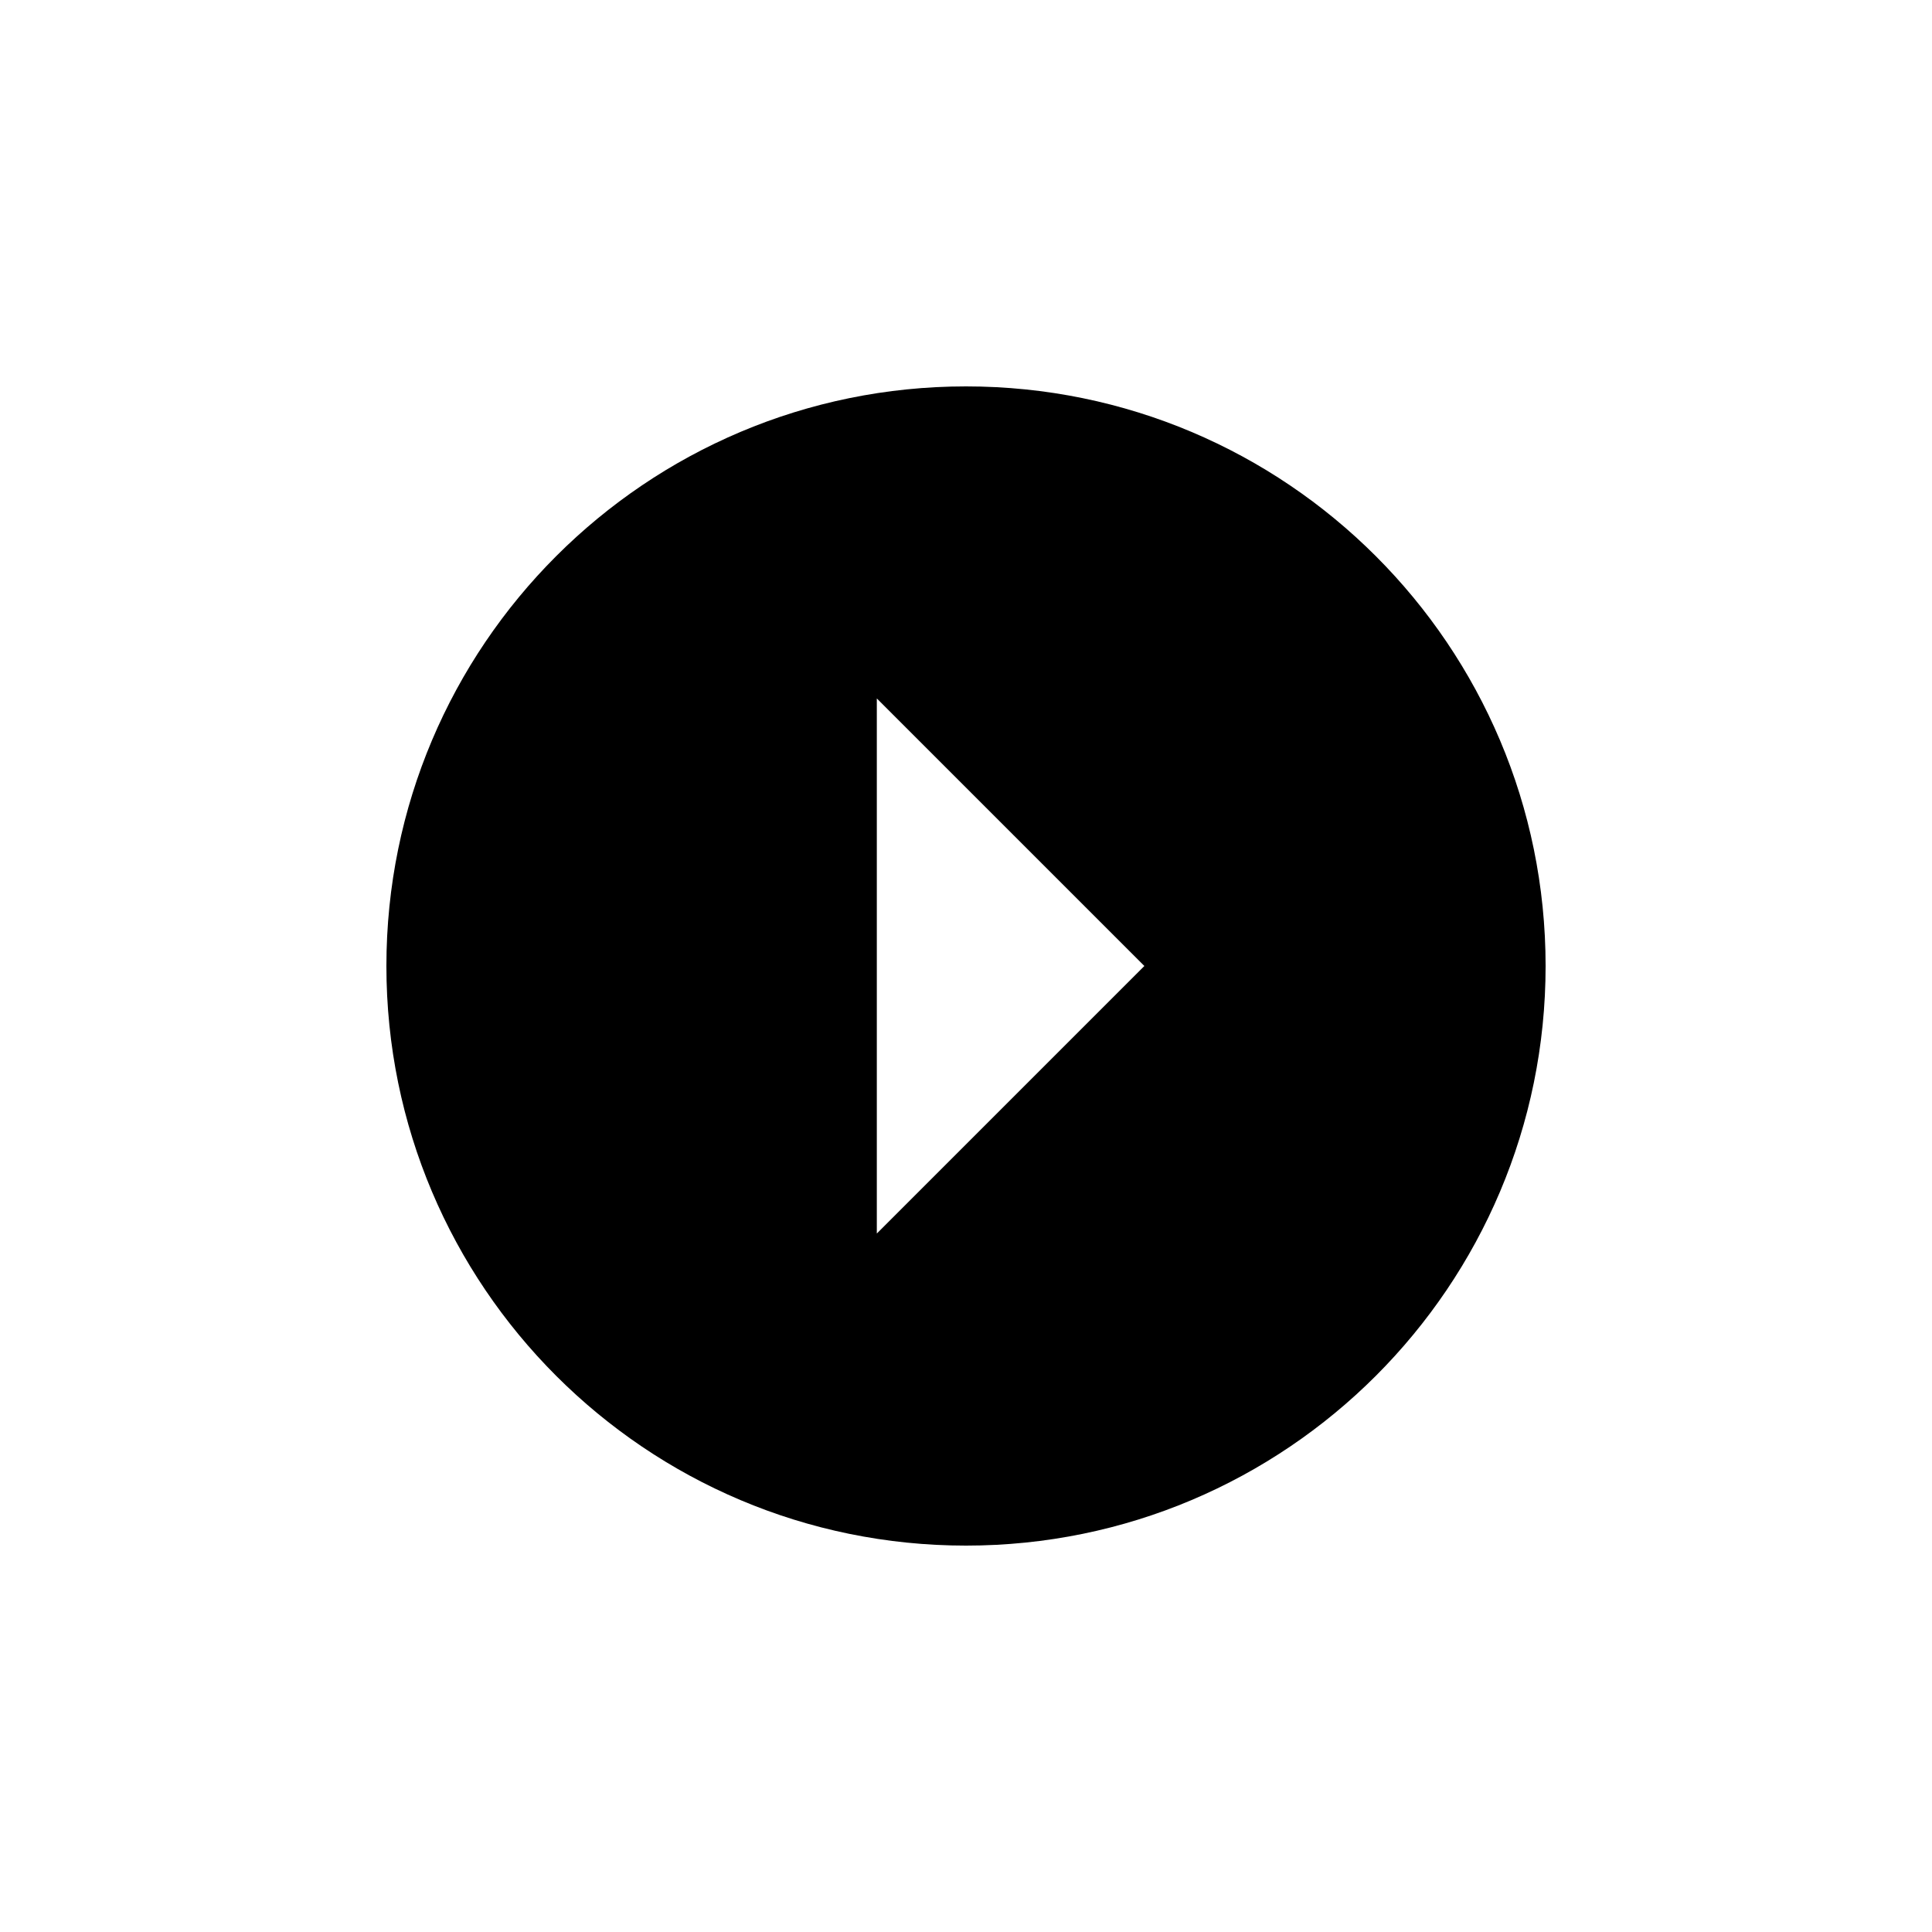
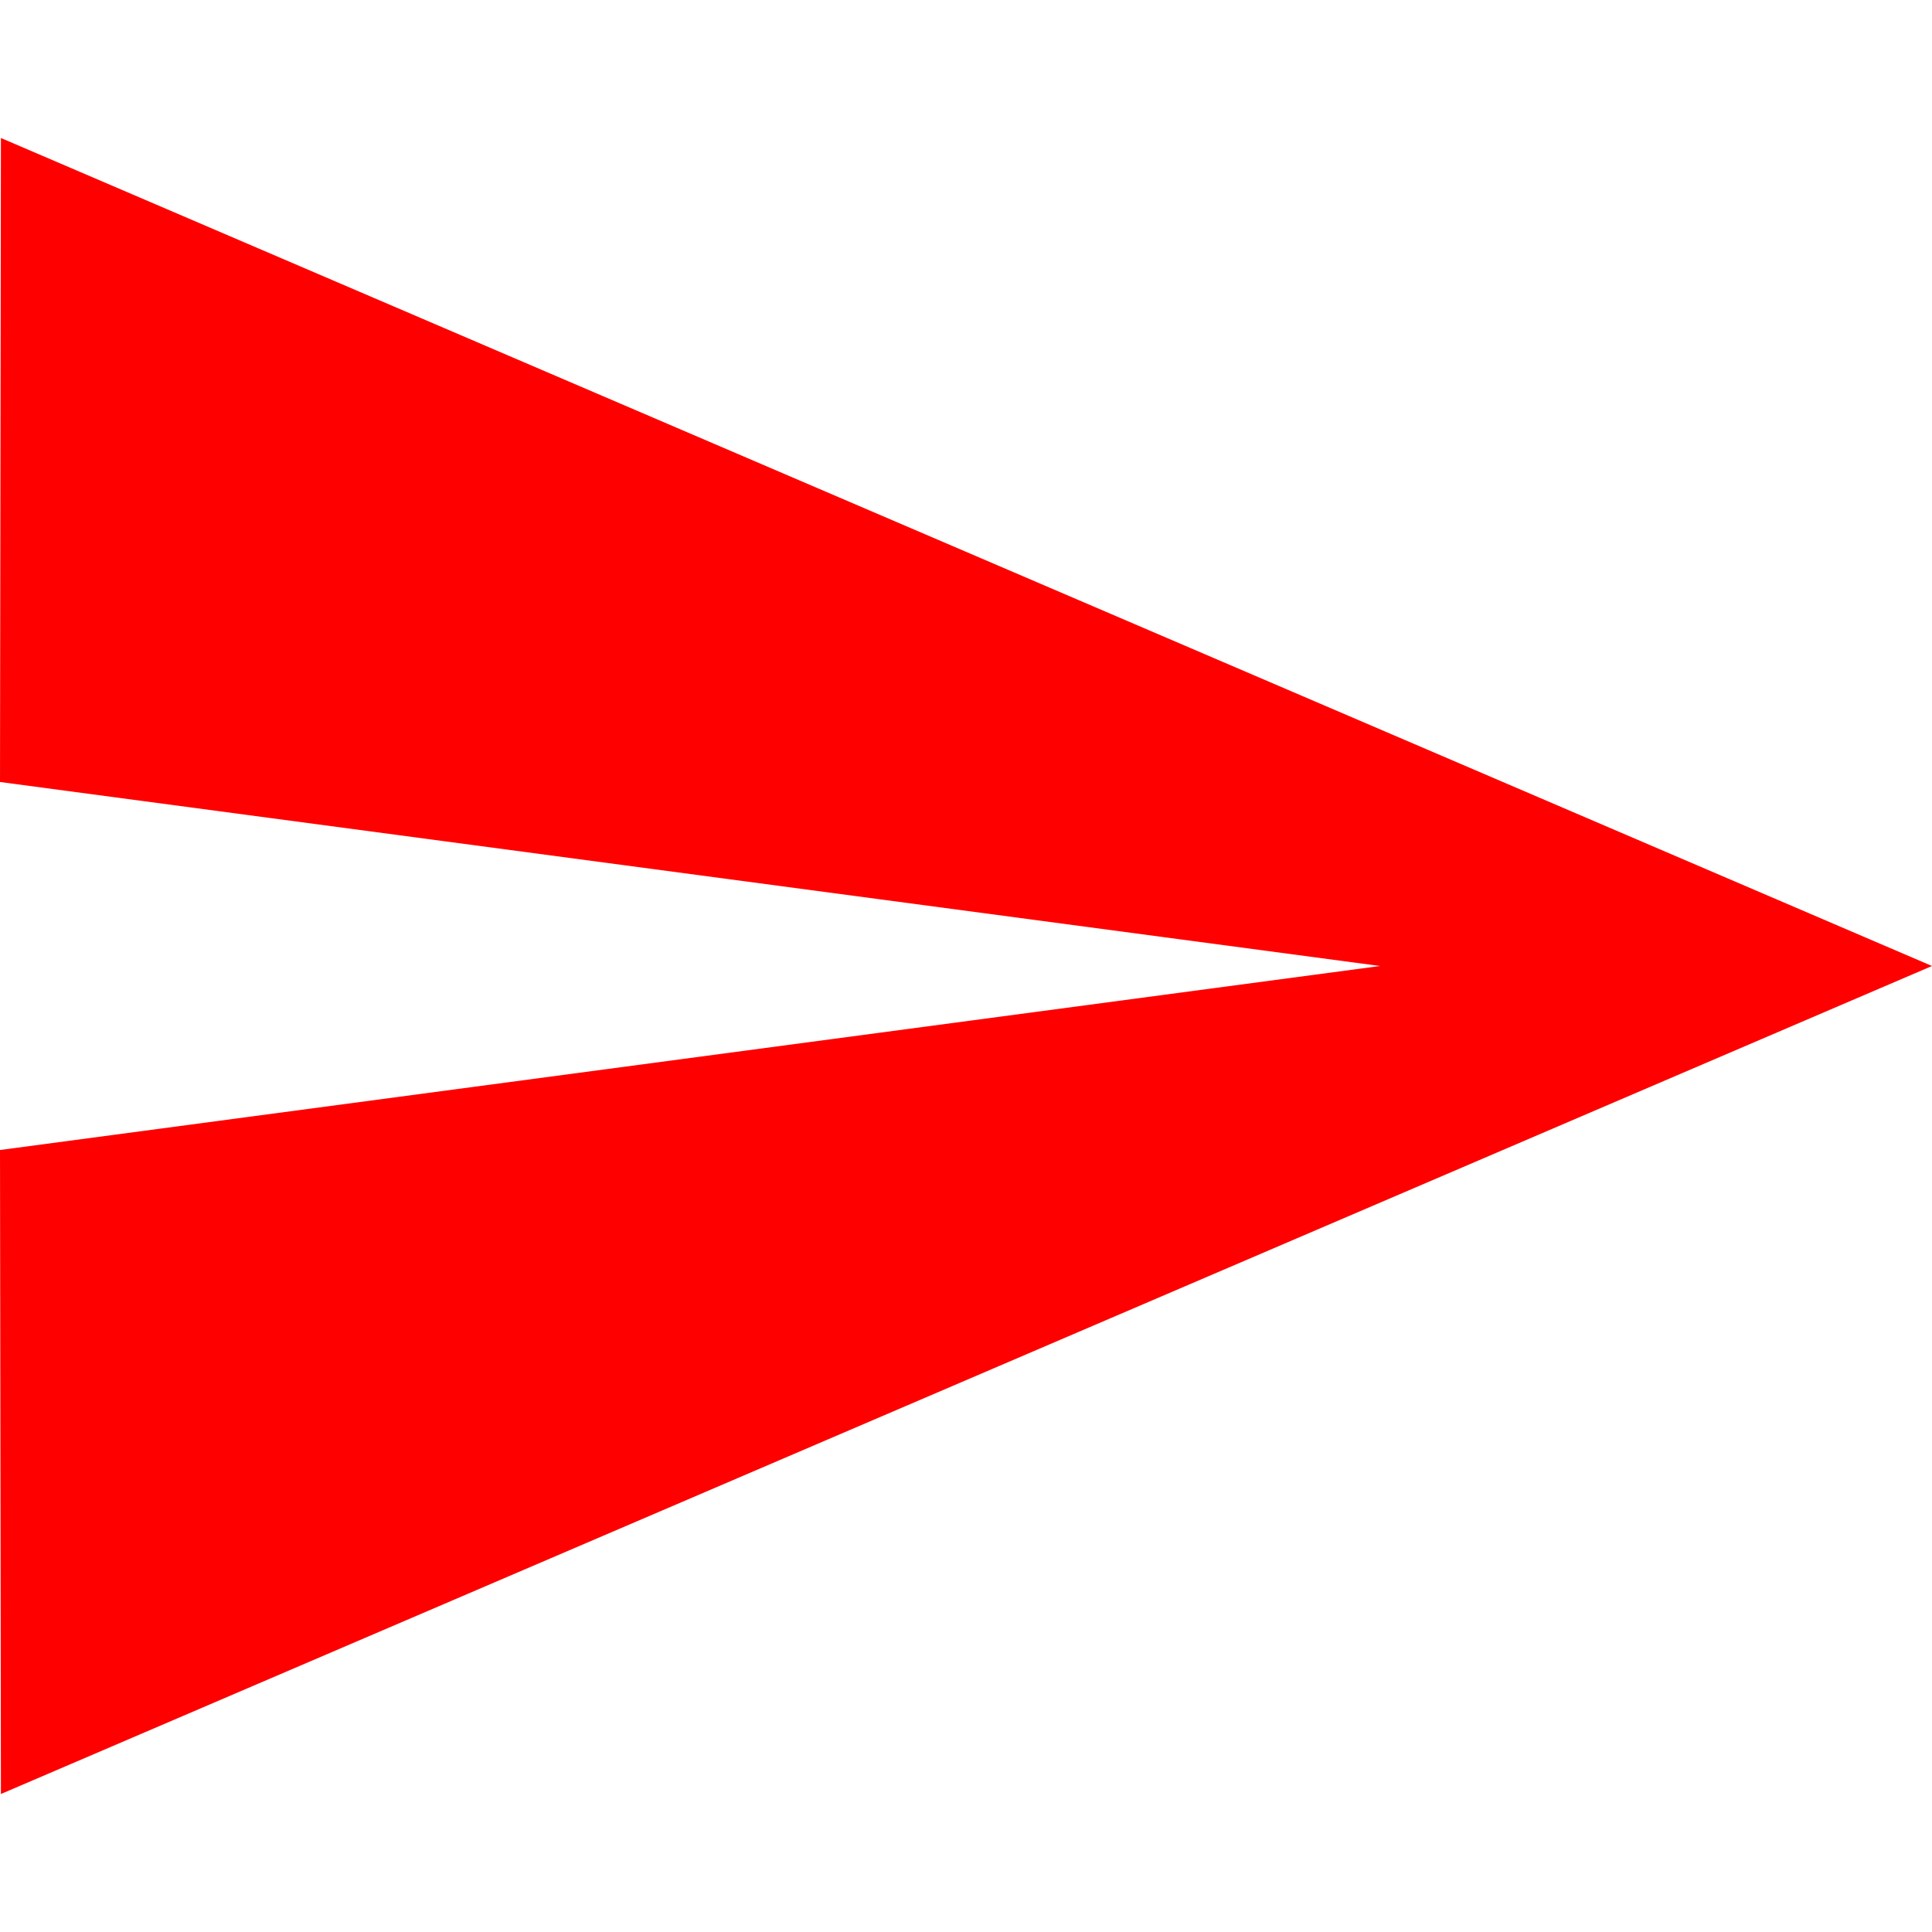
- <svg xmlns="http://www.w3.org/2000/svg" width="25" height="25" viewBox="0 0 25 25">
-   <defs>
-     <clipPath id="b">
-       <rect width="25" height="25" />
-     </clipPath>
-   </defs>
-   <g id="a" clip-path="url(#b)">
-     <path d="M55.5,63A7.5,7.5,0,1,0,48,55.5,7.5,7.5,0,0,0,55.5,63Zm-1.154-4.038V52.038L57.808,55.5Z" transform="translate(-43 -43)" />
+ <svg xmlns="http://www.w3.org/2000/svg" version="1.1" id="Capa_1" x="0px" y="0px" viewBox="0 0 448 448" style="enable-background:new 0 0 448 448;" xml:space="preserve" width="512px" height="512px">
+   <g>
+     <g>
+       <g>
+         <polygon points="0.213,32 0,181.333 320,224 0,266.667 0.213,416 448,224   " data-original="#000000" class="active-path" data-old_color="#000000" fill="#FF0000" />
+       </g>
+     </g>
  </g>
</svg>
